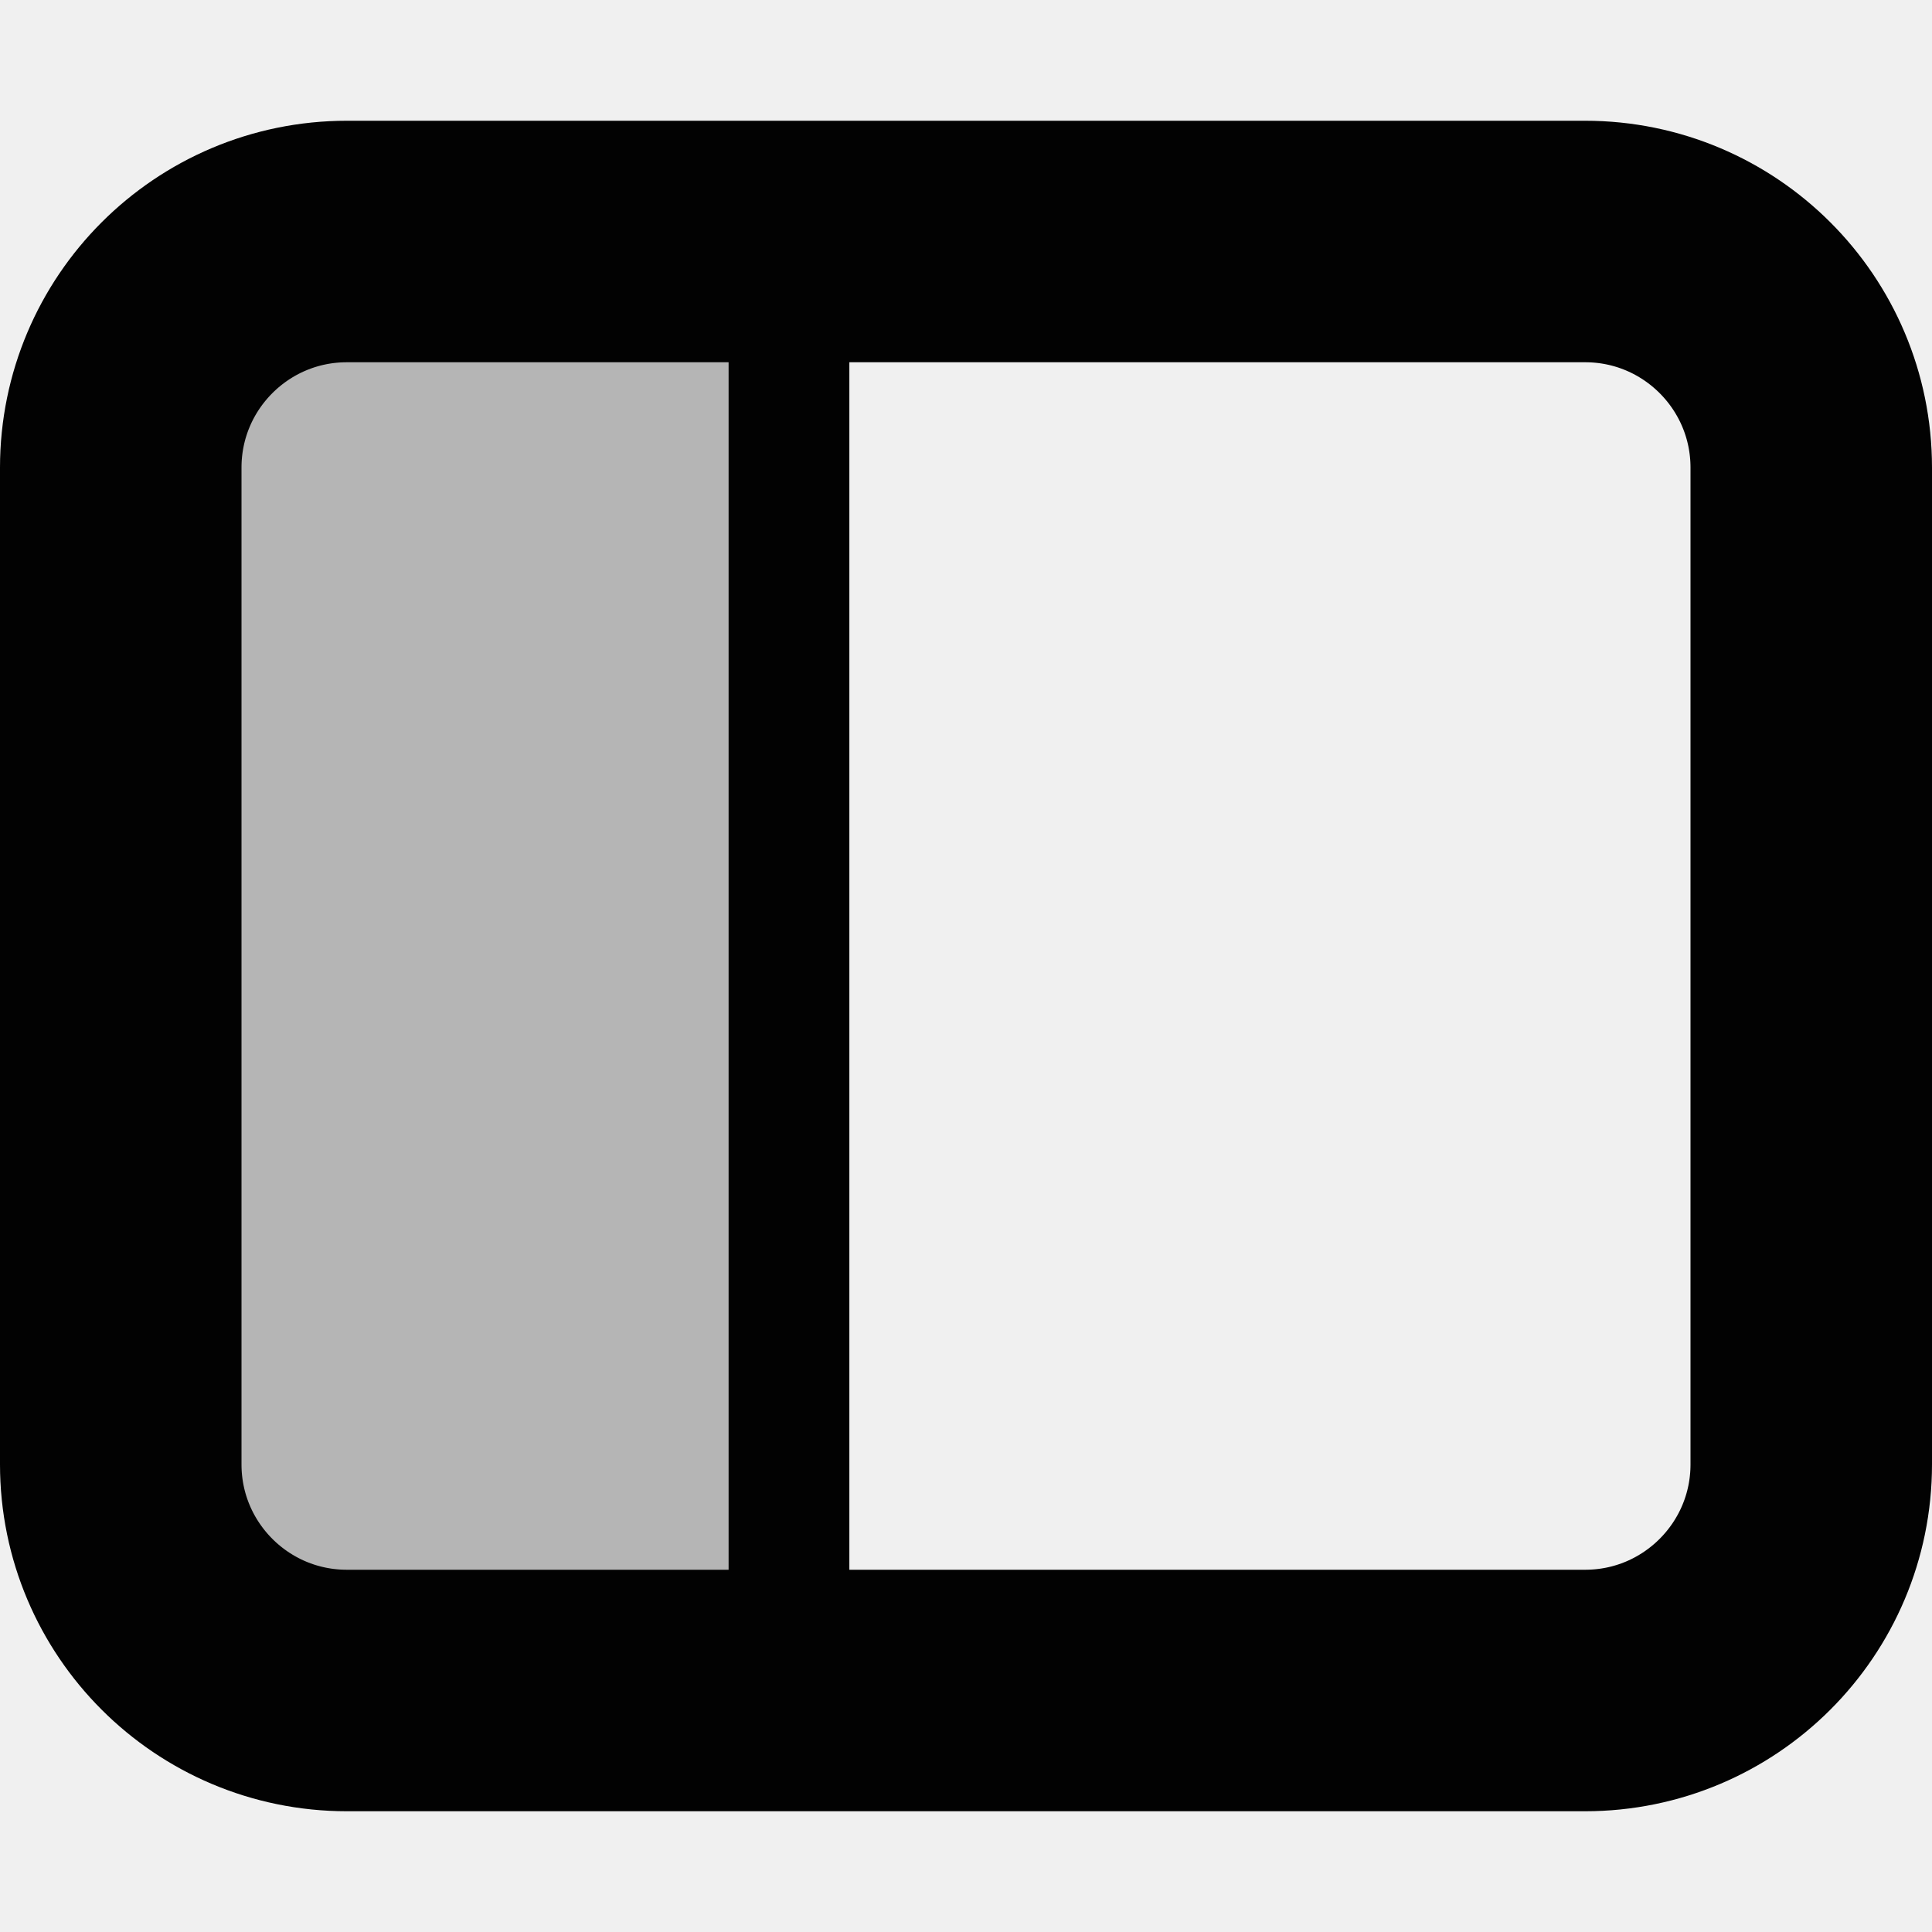
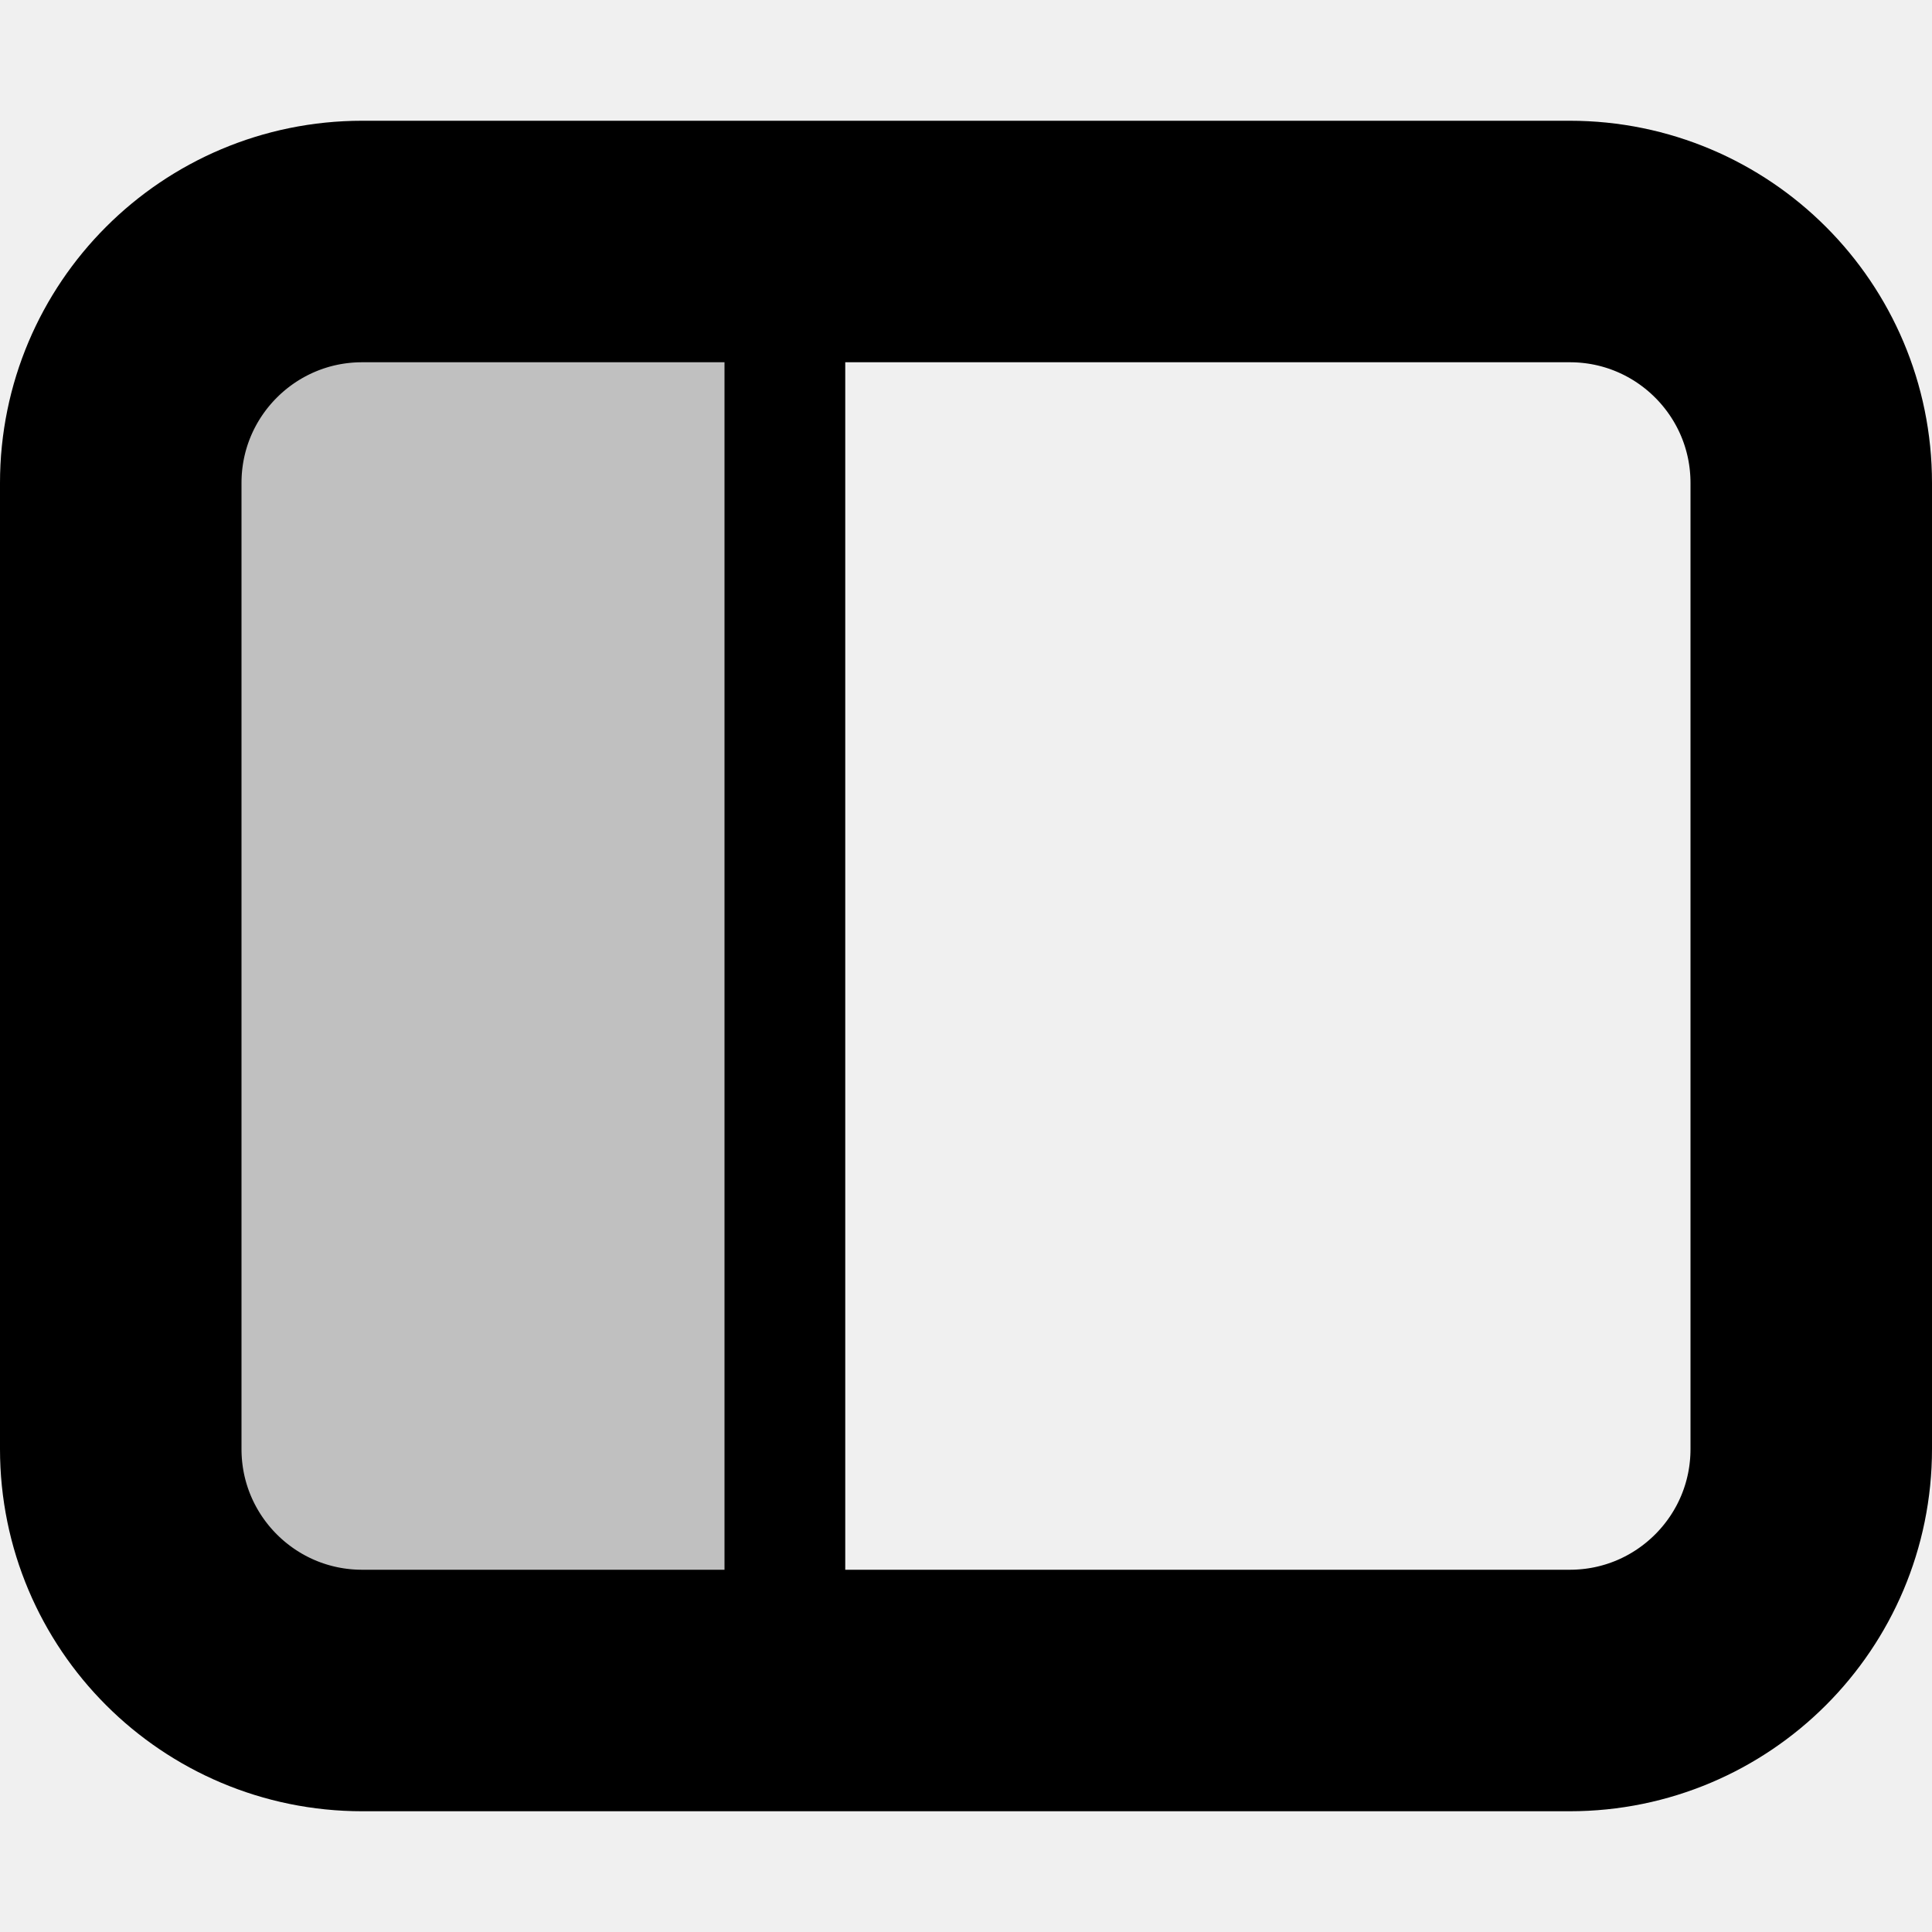
- <svg xmlns="http://www.w3.org/2000/svg" xmlns:ns1="https://www.gtk.org/grappa" ns1:rendering="symbolic" ns1:version="1" ns1:state-names="outline empty" ns1:state="0" id="svg1" width="16" height="16">
-   <defs id="defs1">
-     <mask id="mask1" maskUnits="userSpaceOnUse">
-       <g id="g1" style="stroke:#ffffff">
-         <rect id="rect1" style="font-variation-settings:'opsz' 32, 'wght' 900;opacity:1;fill:none;fill-opacity:0.2;stroke:#ffffff;stroke-width:2;stroke-linecap:round;stroke-linejoin:round;stroke-miterlimit:3.1;paint-order:stroke markers fill" x="1" y="2" width="14" height="12" rx="1.873" ry="1.873">
-         </rect>
-         <path id="path1" style="font-variation-settings:'opsz' 32, 'wght' 900;opacity:1;fill:#ffffff;fill-opacity:0.25;stroke:#ffffff;stroke-width:1;stroke-linecap:round;stroke-linejoin:round;stroke-miterlimit:3.1;stroke-dasharray:none;paint-order:stroke markers fill" d="M 2.873 2 L 6.534 2 L 6.534 14 L 2.873 14 C 1.835 14, 1 13.165, 1 12.127 L 1 3.873 C 1 2.835, 1.835 2, 2.873 2 Z">
-         </path>
-       </g>
-     </mask>
-   </defs>
-   <rect id="fill" style="" opacity="0.99" mask="url(#mask1)" fill="url(#gpa:foreground) rgb(0,0,0)" fill-opacity="1" fill-rule="nonzero" x="-3" y="-3" width="22" height="22">
-   </rect>
+ <svg xmlns="http://www.w3.org/2000/svg" xmlns:ns1="https://www.gtk.org/grappa" ns1:rendering="symbolic" ns1:version="1" ns1:state-names="outline empty" ns1:state="0" width="16" height="16">
+   <path id="path3" fill="none" stroke="url(#gpa:foreground) rgb(0,0,0)" stroke-width="2" stroke-linecap="round" stroke-linejoin="round" d="M 15 4 L 15 12 C 15 13.105, 14.105 14, 13 14 L 3 14 C 1.895 14, 1 13.105, 1 12 L 1 4 C 1 2.895, 1.895 2, 3 2 L 13 2 C 14.105 2, 15 2.895, 15 4 Z" ns1:stroke-minwidth="25%" ns1:stroke-maxwidth="150%" ns1:stroke="foreground" ns1:states="outline">
+   </path>
+   <path id="path4" style="" transform="none" filter="none" fill="url(#gpa:foreground) rgb(0,0,0)" fill-opacity="0.2" fill-rule="nonzero" stroke="none" d="M 6.5 2 L 6.5 14 L 3 14 C 1.895 14, 1 13.105, 1 12 L 1 4 C 1 2.895, 1.895 2, 3 2 Z" ns1:fill="foreground" ns1:states="outline">
+   </path>
+   <path id="path5" style="" fill="none" stroke="url(#gpa:foreground) rgb(0,0,0)" stroke-width="1" stroke-linecap="butt" stroke-linejoin="round" d="M 6.5 2 L 6.5 14" ns1:stroke-minwidth="25%" ns1:stroke-maxwidth="200%" ns1:stroke="foreground" ns1:states="outline">
+   </path>
</svg>
